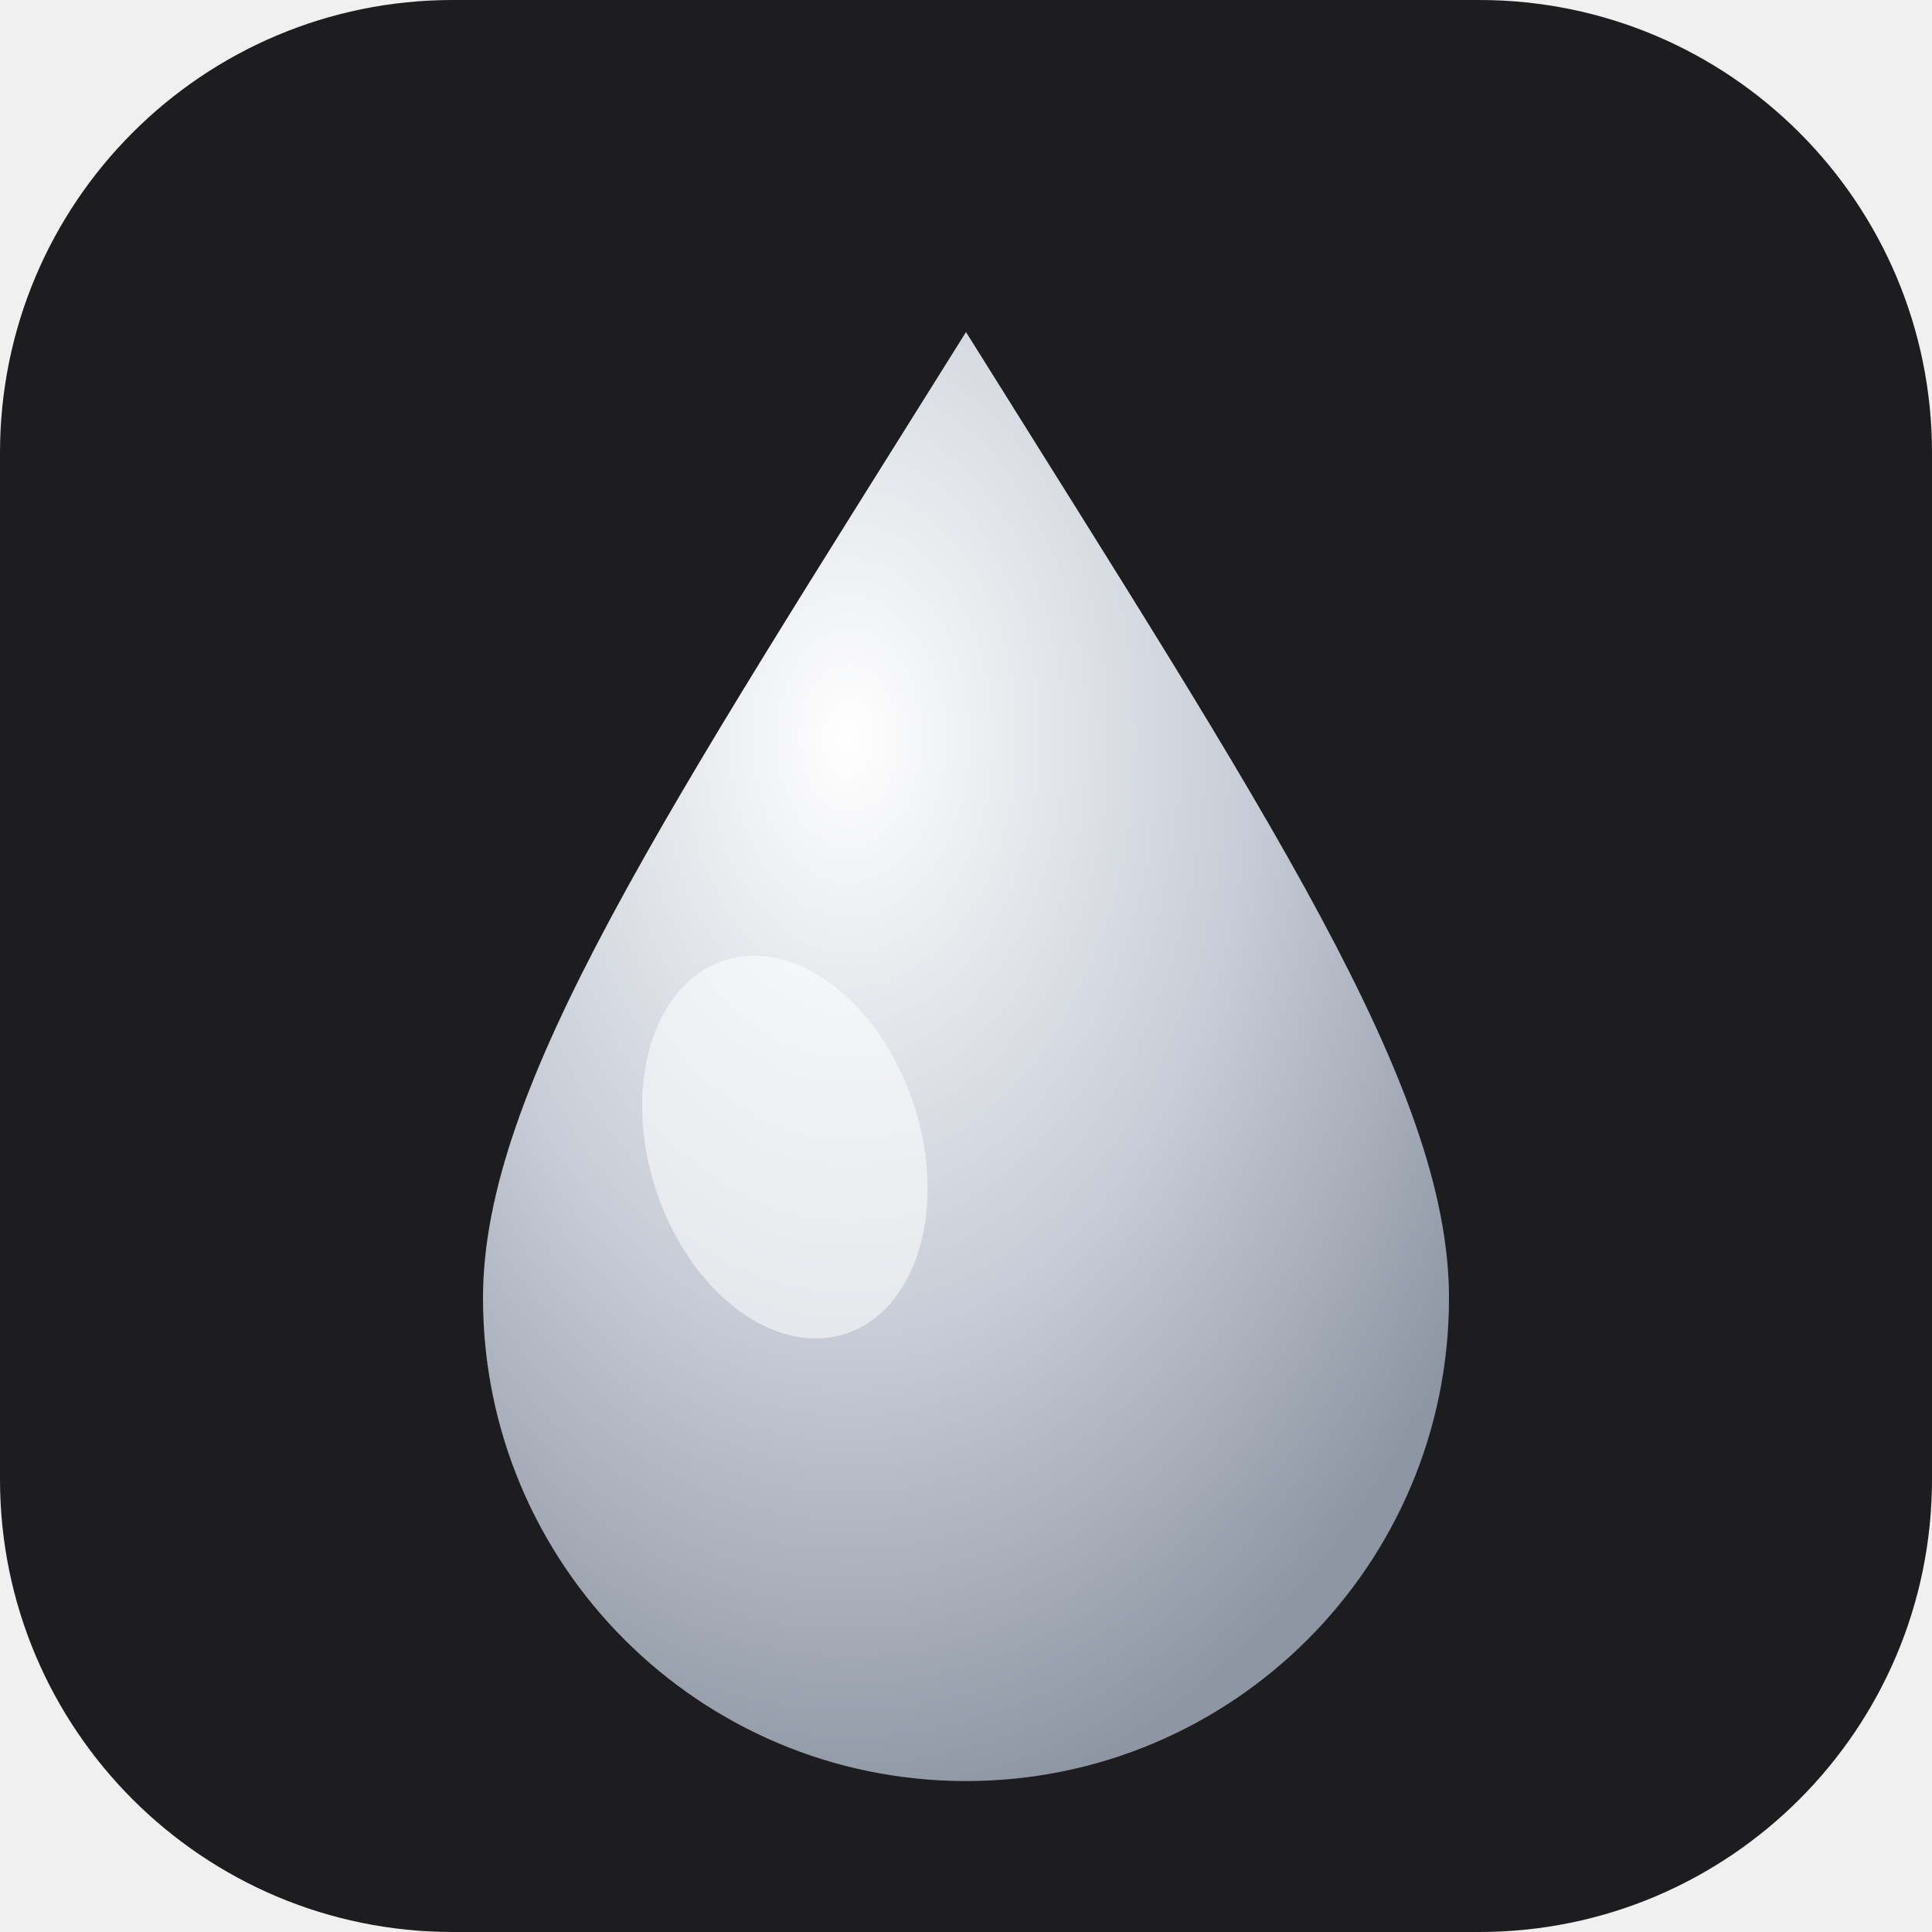
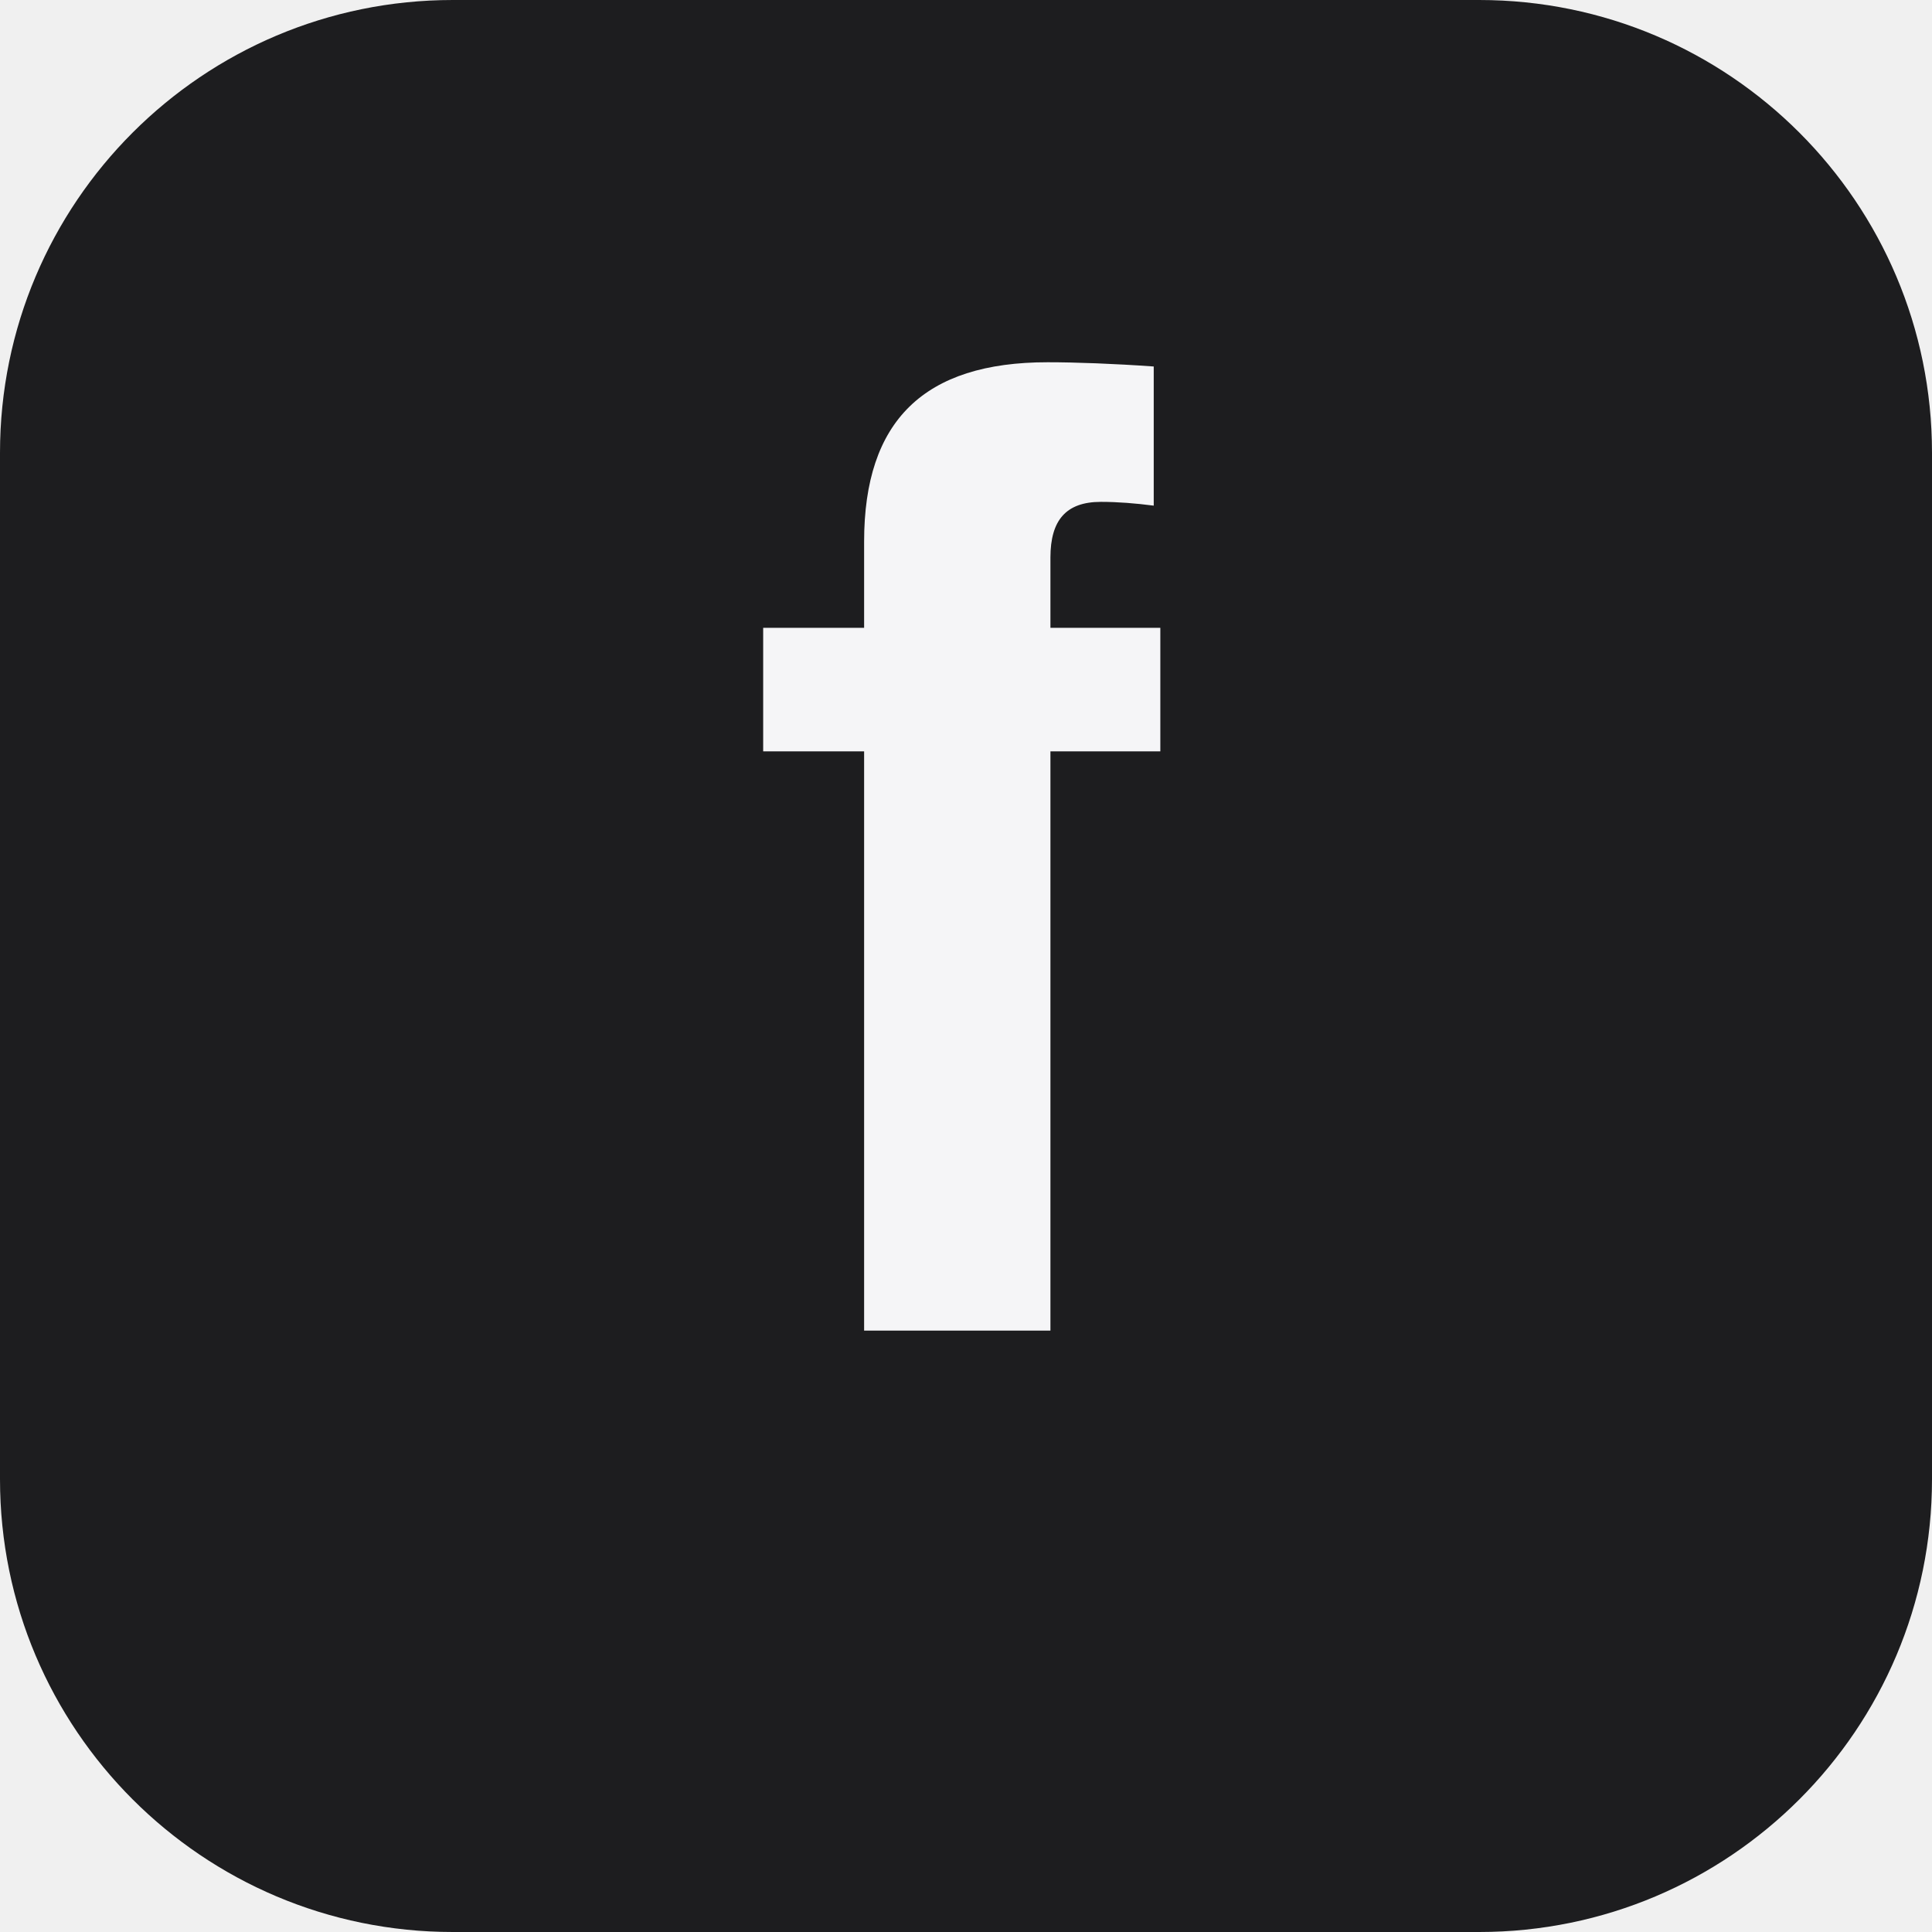
<svg xmlns="http://www.w3.org/2000/svg" viewBox="0 0 64 64">
-   <defs>
-     <radialGradient id="merc" cx="38%" cy="28%" r="75%">
-       <stop offset="0" stop-color="#ffffff" />
-       <stop offset="0.55" stop-color="#C7CCD6" />
-       <stop offset="1" stop-color="#8E96A3" />
-     </radialGradient>
-   </defs>
  <rect width="64" height="64" rx="15" fill="#1D1D1F" />
-   <path d="M32 11 C22 27 16 36 16 43 a16 16 0 0 0 32 0 C48 36 42 27 32 11 Z" fill="url(#merc)" />
-   <ellipse cx="26" cy="38" rx="4.5" ry="6.5" fill="#ffffff" opacity="0.55" transform="rotate(-18 26 38)" />
+   <text x="32" y="34" text-anchor="middle" dominant-baseline="central" font-family="Helvetica Neue, Helvetica, Arial, sans-serif" font-weight="700" font-size="44" fill="#F5F5F7">f</text>
</svg>
